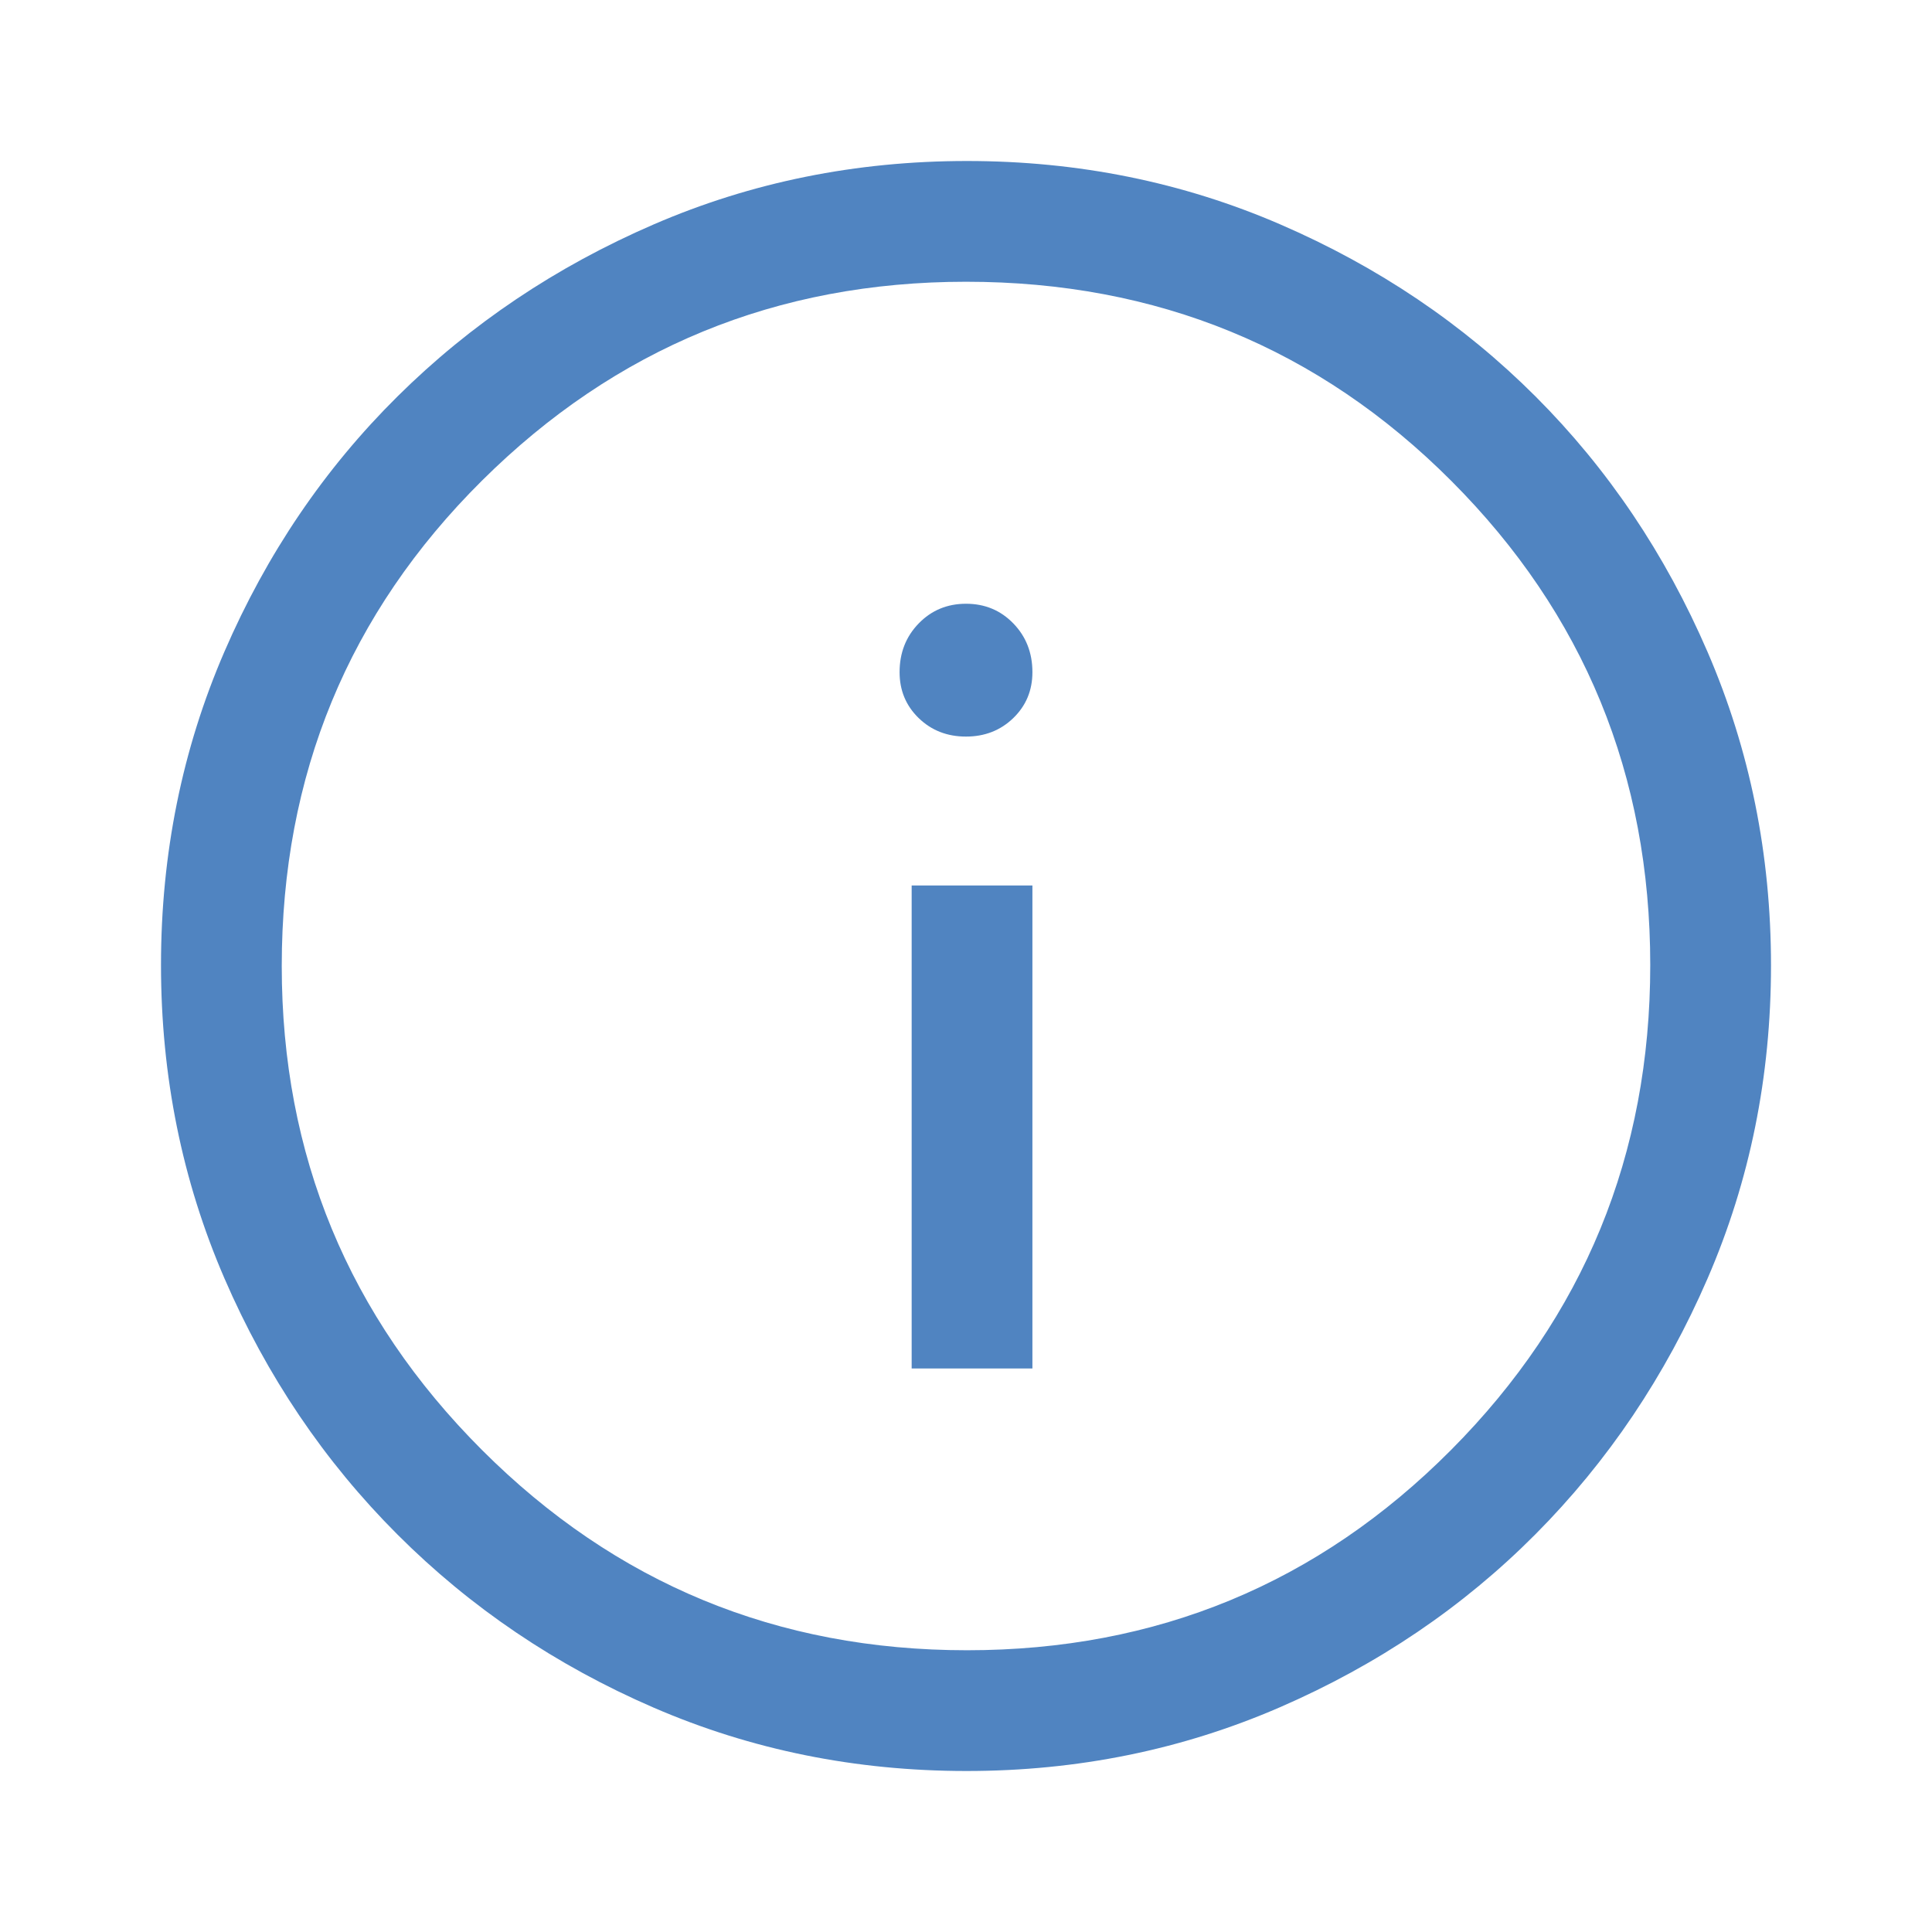
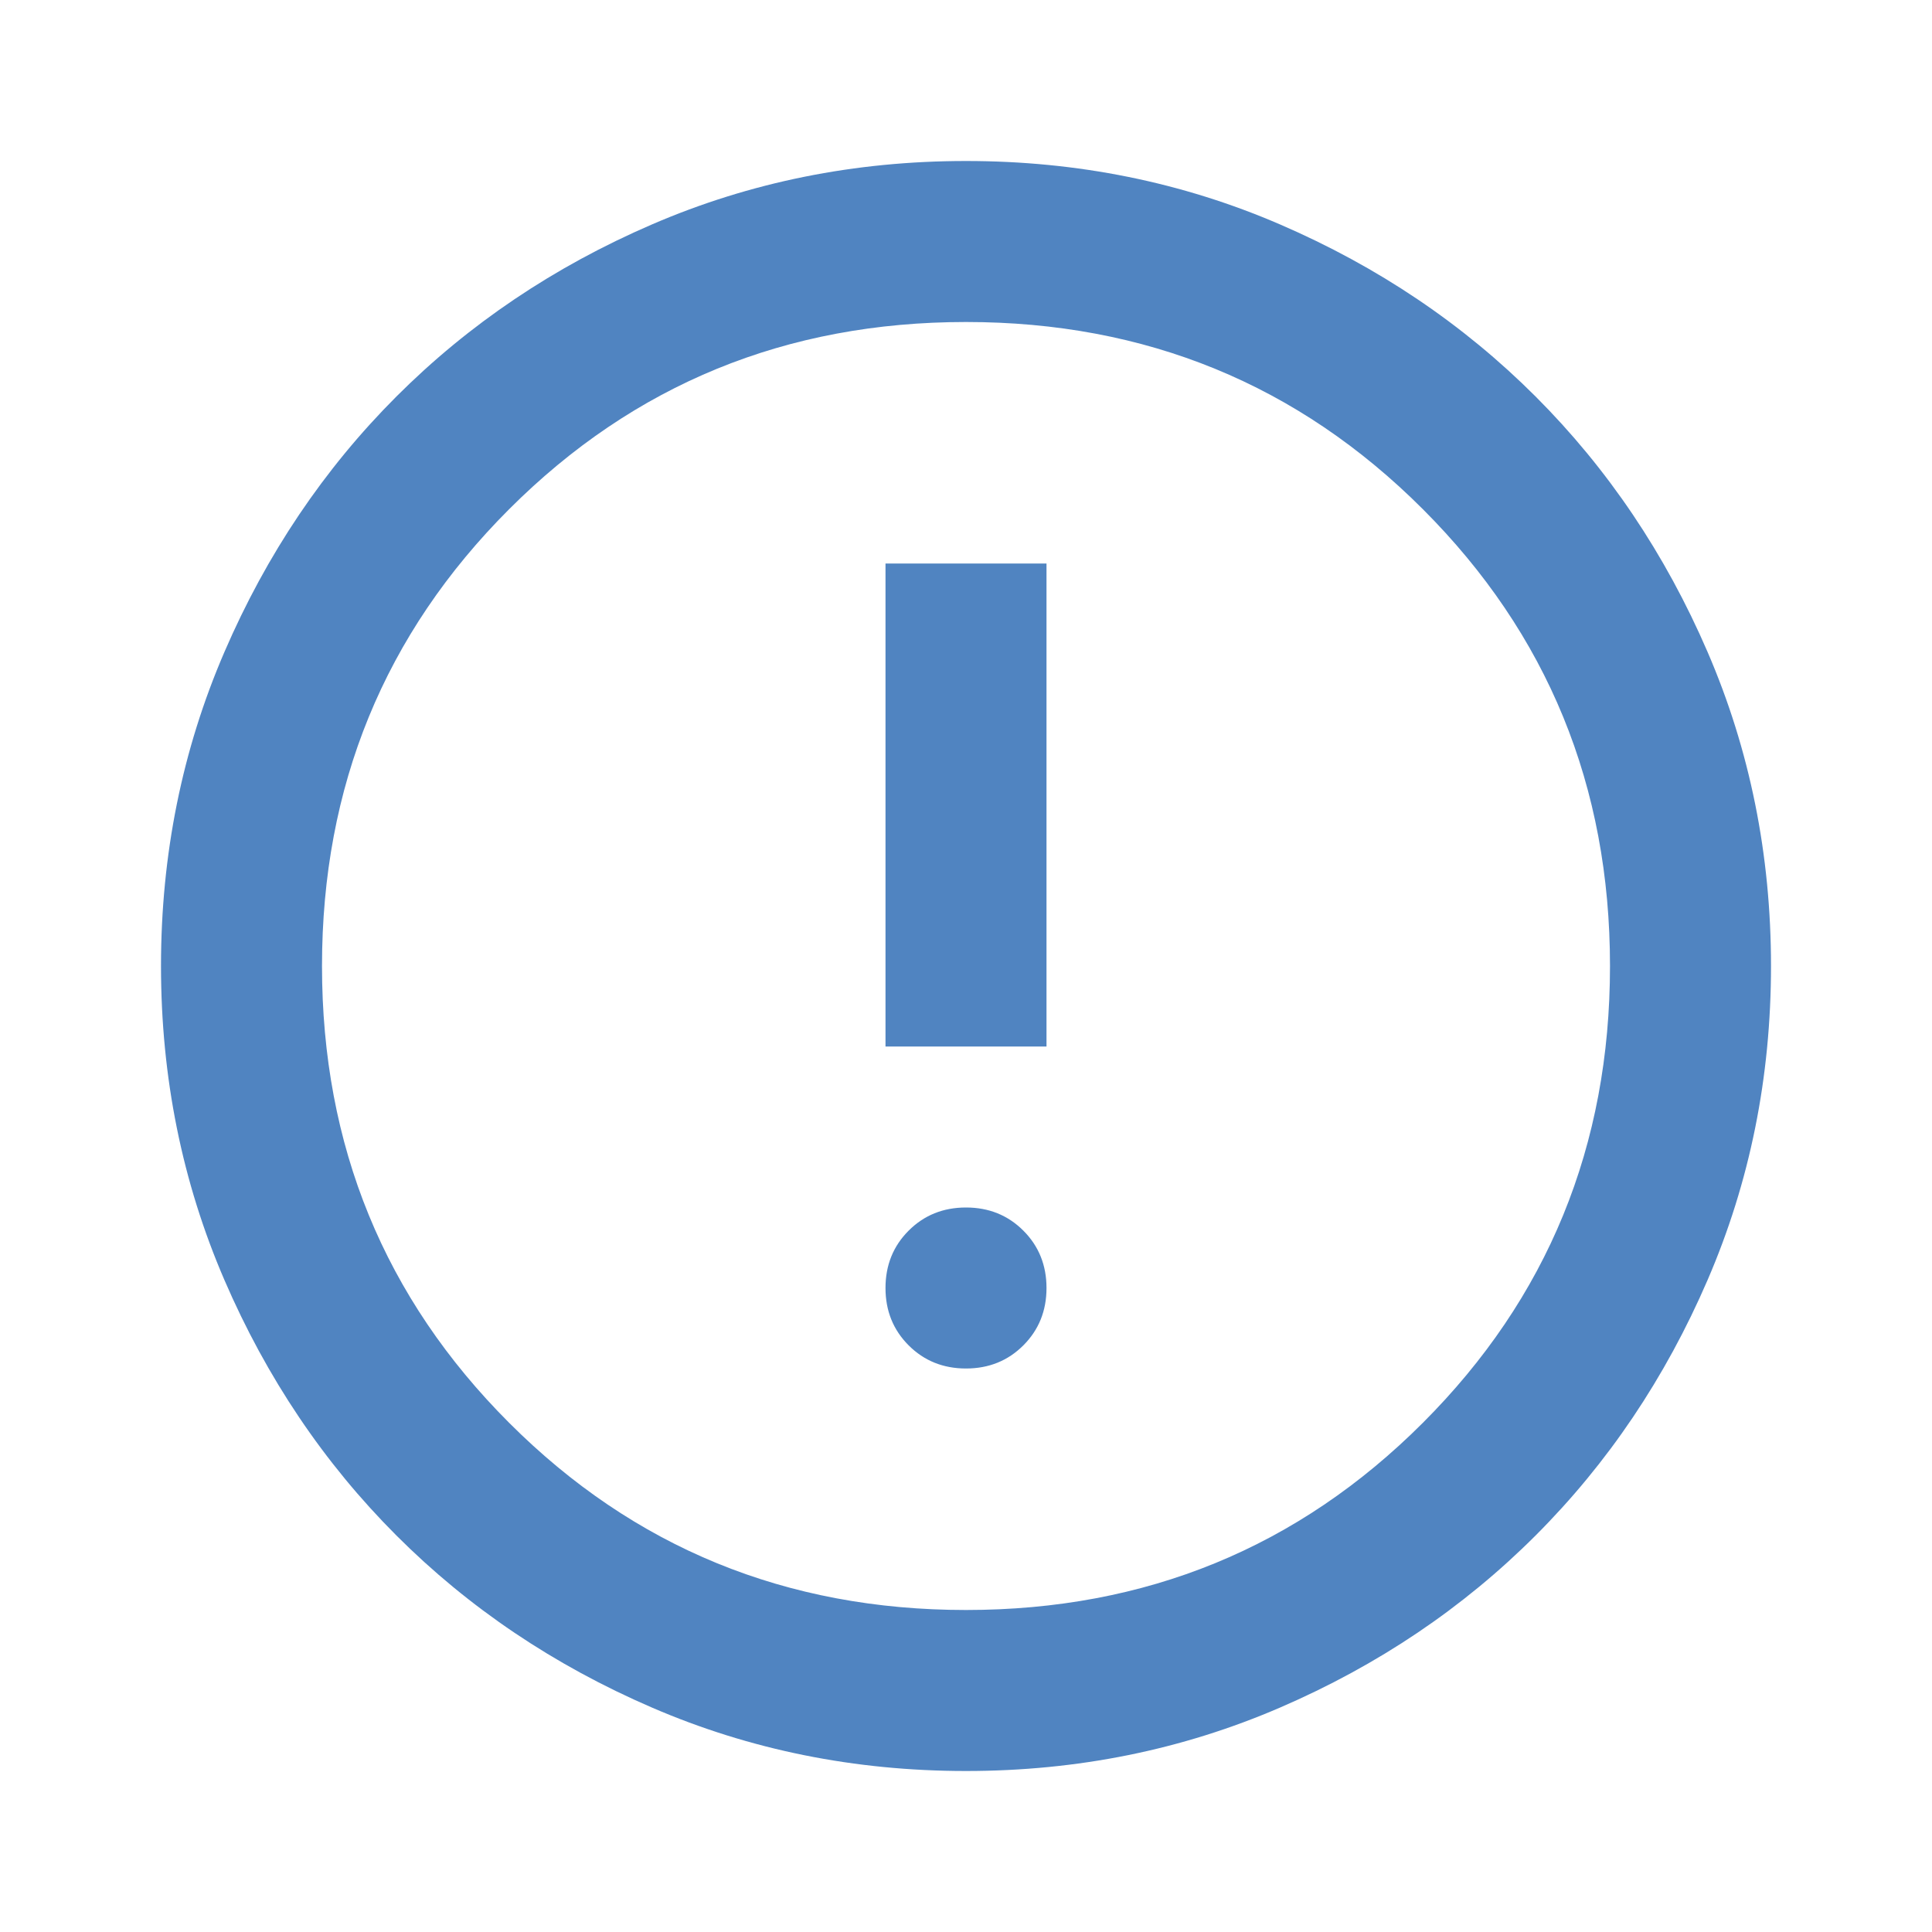
- <svg xmlns="http://www.w3.org/2000/svg" height="48px" viewBox="0 -960 960 960" width="48px" fill="#5084C1">
-   <path d="M453-280h60v-240h-60v240Zm26.98-314q14.02 0 23.52-9.2T513-626q0-14.45-9.48-24.22-9.48-9.78-23.5-9.78t-23.52 9.78Q447-640.45 447-626q0 13.6 9.48 22.8 9.48 9.2 23.5 9.2Zm.29 514q-82.74 0-155.5-31.5Q252-143 197.5-197.5t-86-127.34Q80-397.68 80-480.5t31.5-155.66Q143-709 197.5-763t127.34-85.5Q397.68-880 480.5-880t155.66 31.5Q709-817 763-763t85.5 127Q880-563 880-480.27q0 82.74-31.5 155.5Q817-252 763-197.68q-54 54.31-127 86Q563-80 480.27-80Zm.23-60Q622-140 721-239.5t99-241Q820-622 721.19-721T480-820q-141 0-240.5 98.81T140-480q0 141 99.5 240.5t241 99.5Zm-.5-340Z" />
+ <svg xmlns="http://www.w3.org/2000/svg" height="24px" viewBox="0 -960 960 960" width="24px" fill="#5084C1">
+   <path d="M480-280q17 0 28.5-11.5T520-320q0-17-11.5-28.5T480-360q-17 0-28.5 11.5T440-320q0 17 11.5 28.5T480-280Zm-40-160h80v-240h-80v240Zm40 360q-83 0-156-31.5T197-197q-54-54-85.5-127T80-480q0-83 31.5-156T197-763q54-54 127-85.5T480-880q83 0 156 31.5T763-763q54 54 85.5 127T880-480q0 83-31.5 156T763-197q-54 54-127 85.5T480-80Zm0-80q134 0 227-93t93-227q0-134-93-227t-227-93q-134 0-227 93t-93 227q0 134 93 227t227 93Zm0-320Z" />
</svg>
